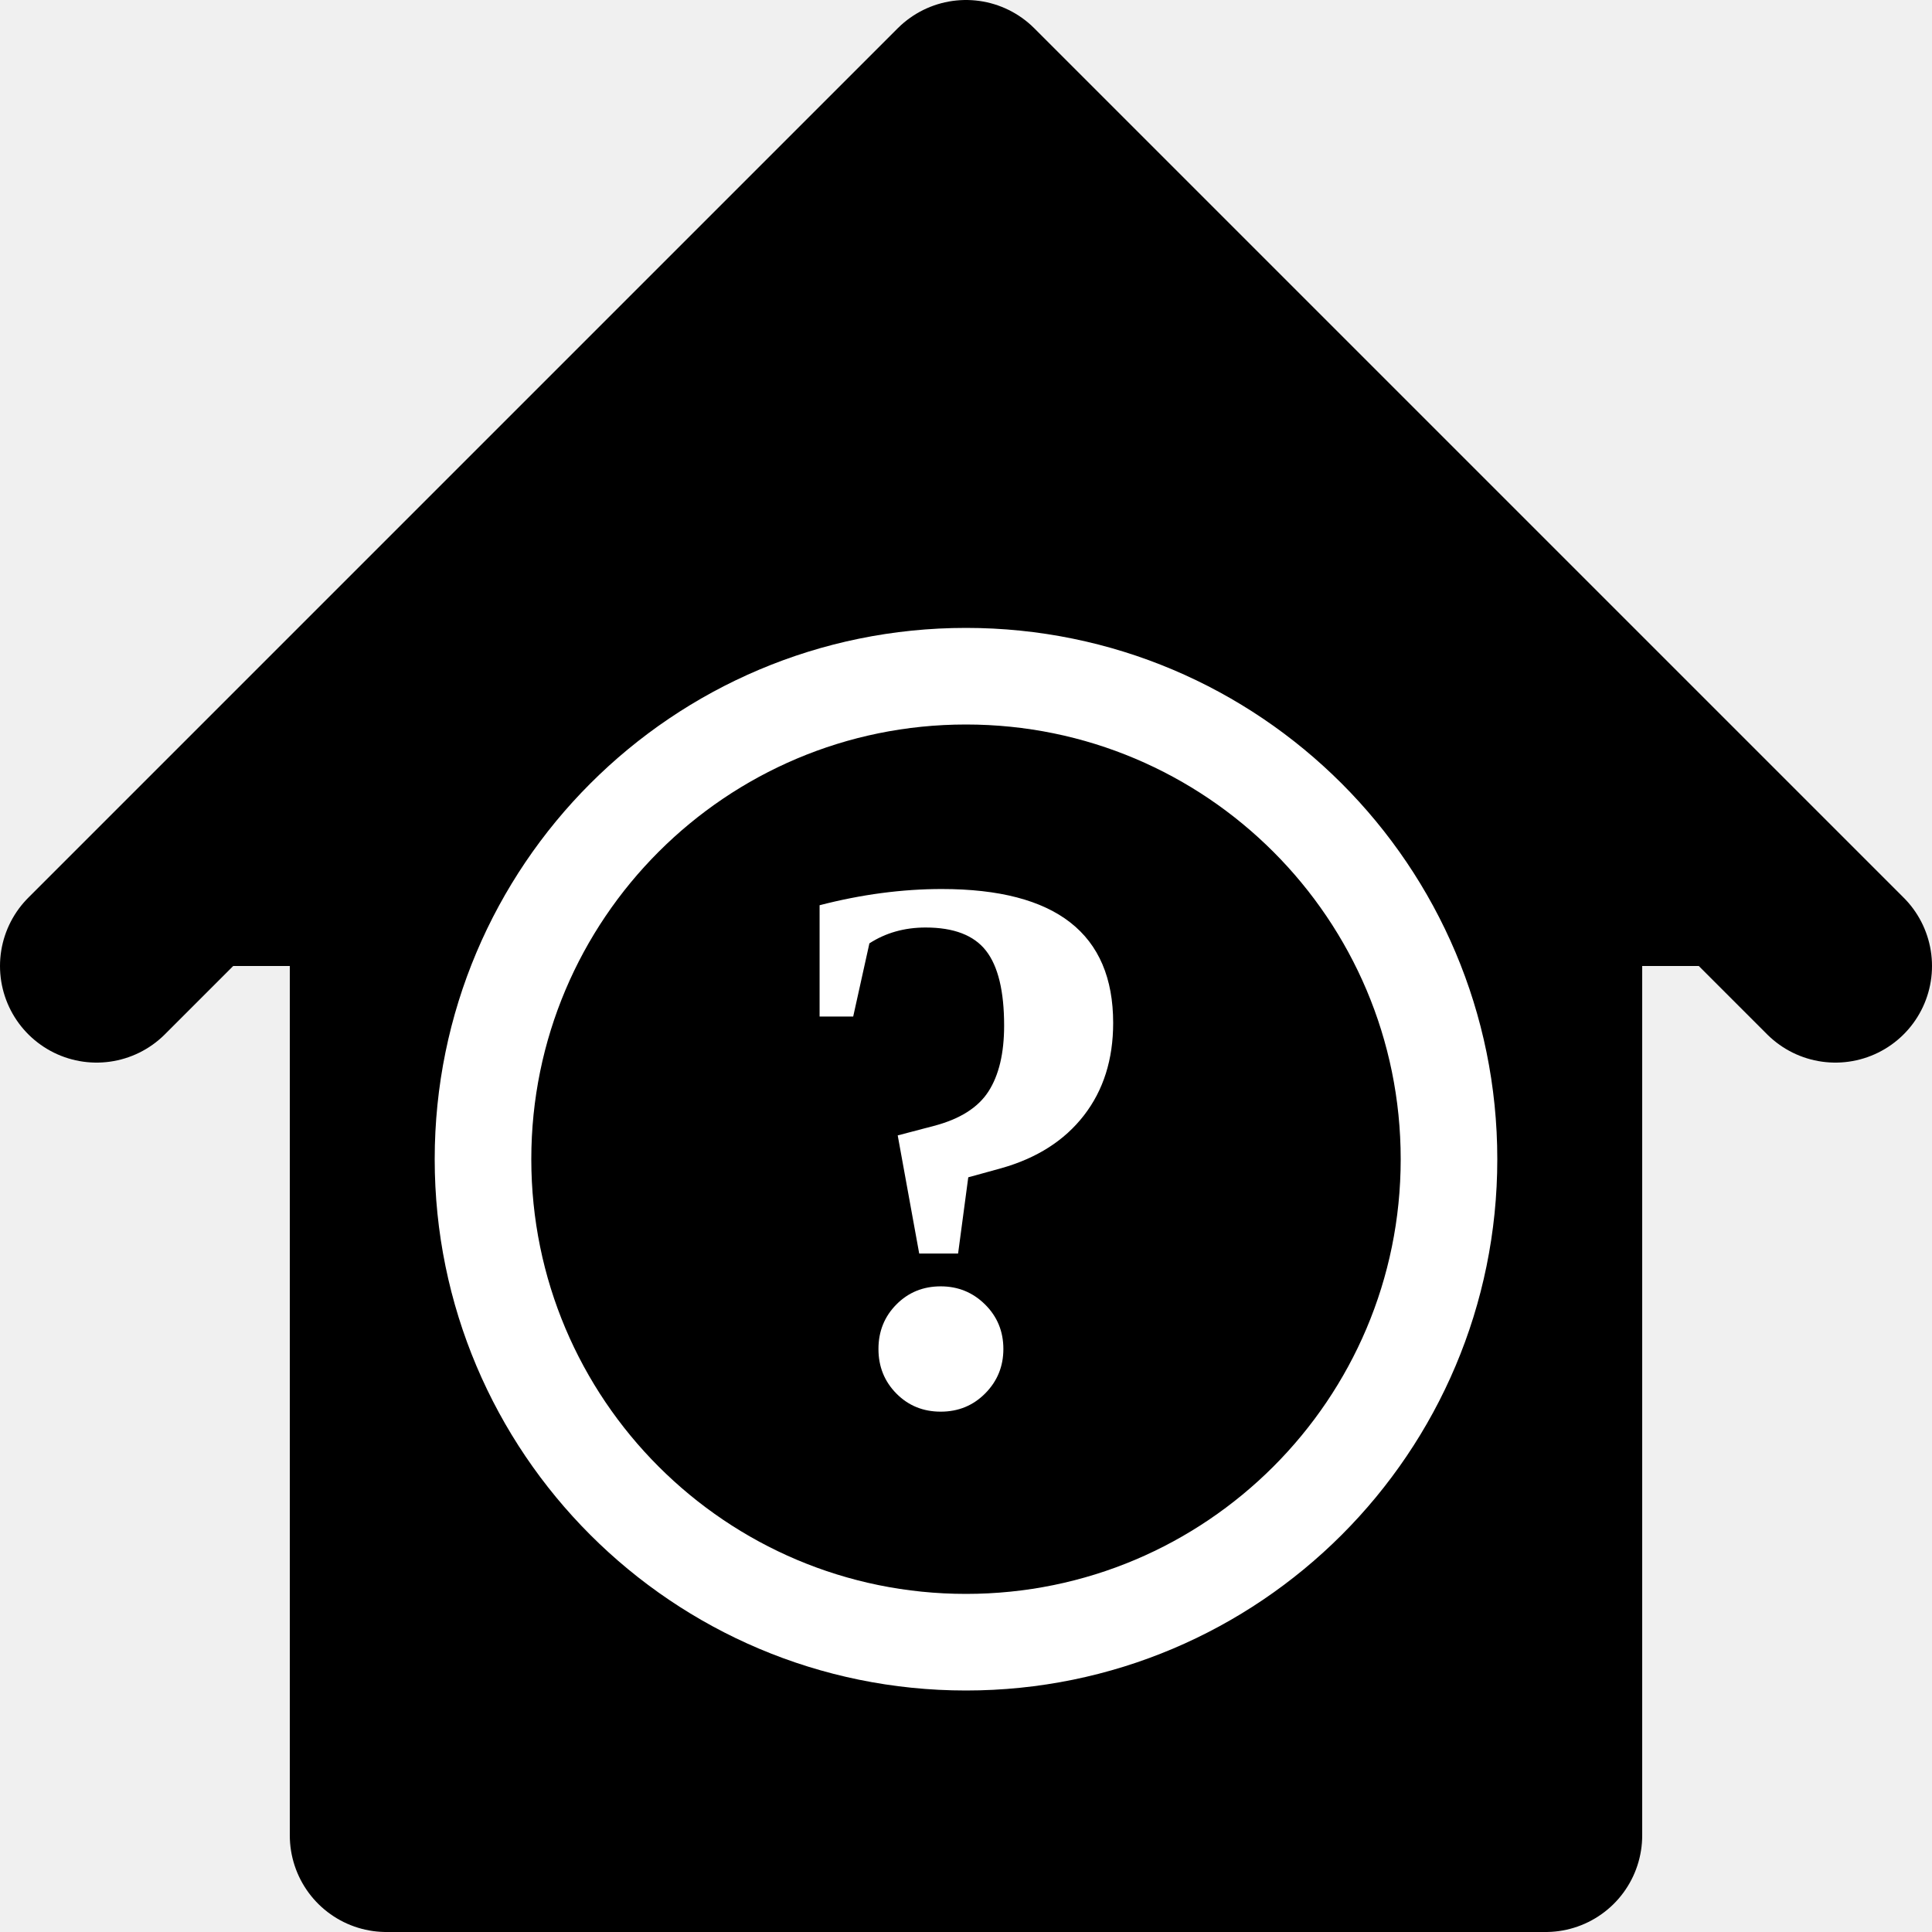
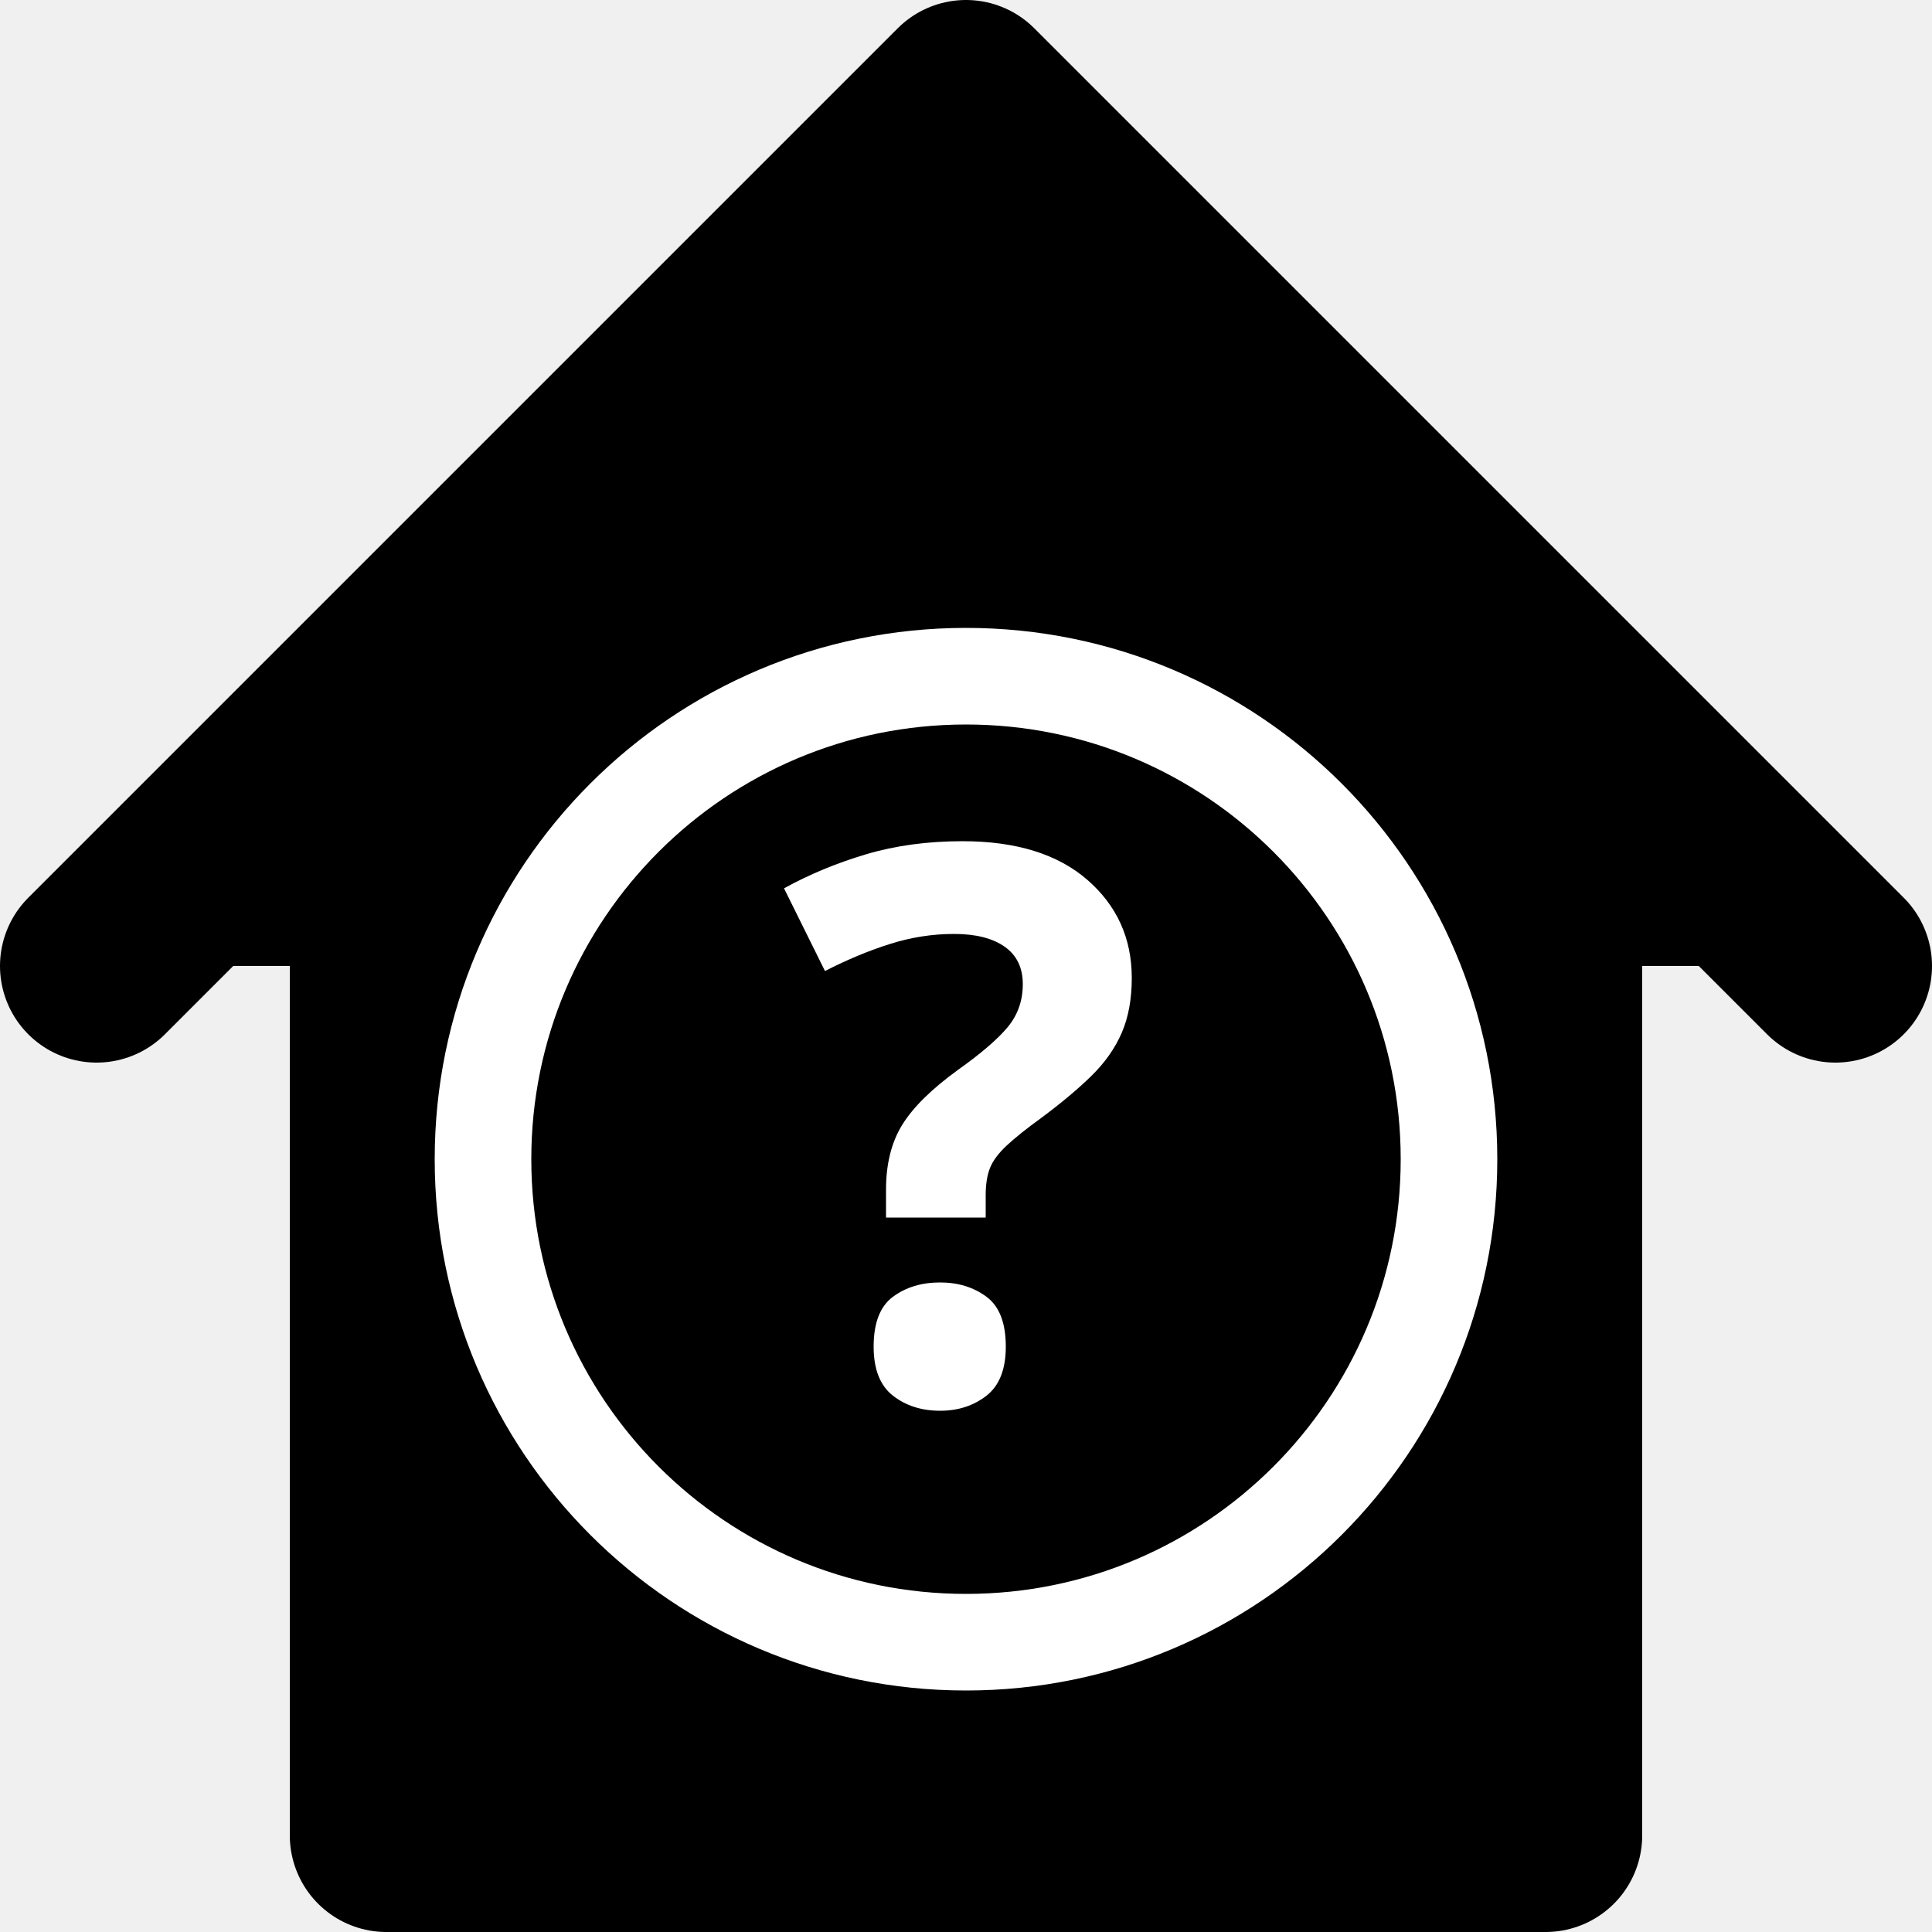
<svg xmlns="http://www.w3.org/2000/svg" viewBox="-500 -500 1000 1000">
  <defs>
    <filter id="negative">
      <feColorMatrix type="matrix" values="     -1  0  0 0 1      0 -1  0 0 1      0  0 -1 0 1      0  0  0 1 0    " />
    </filter>
  </defs>
  <path d="   M 0,-300   l+300,+300   v+450 h-300-300 v-450   Z   M -450,0   L 0,-450   L +450,0   " fill="black" stroke="black" stroke-width="100" stroke-linejoin="round" stroke-linecap="round" />
  <g id="on-the-house" transform="translate(0, 100)">
    <circle r="250" stroke="white" stroke-width="50" fill="none" />
-     <text text-anchor="middle" font-size="400" font-weight="bold" dy="125" fill="white">?</text>
+     <text text-anchor="middle" font-size="400" font-weight="bold" font-family="sans-serif" dy="125" fill="white">?</text>
  </g>
</svg>
